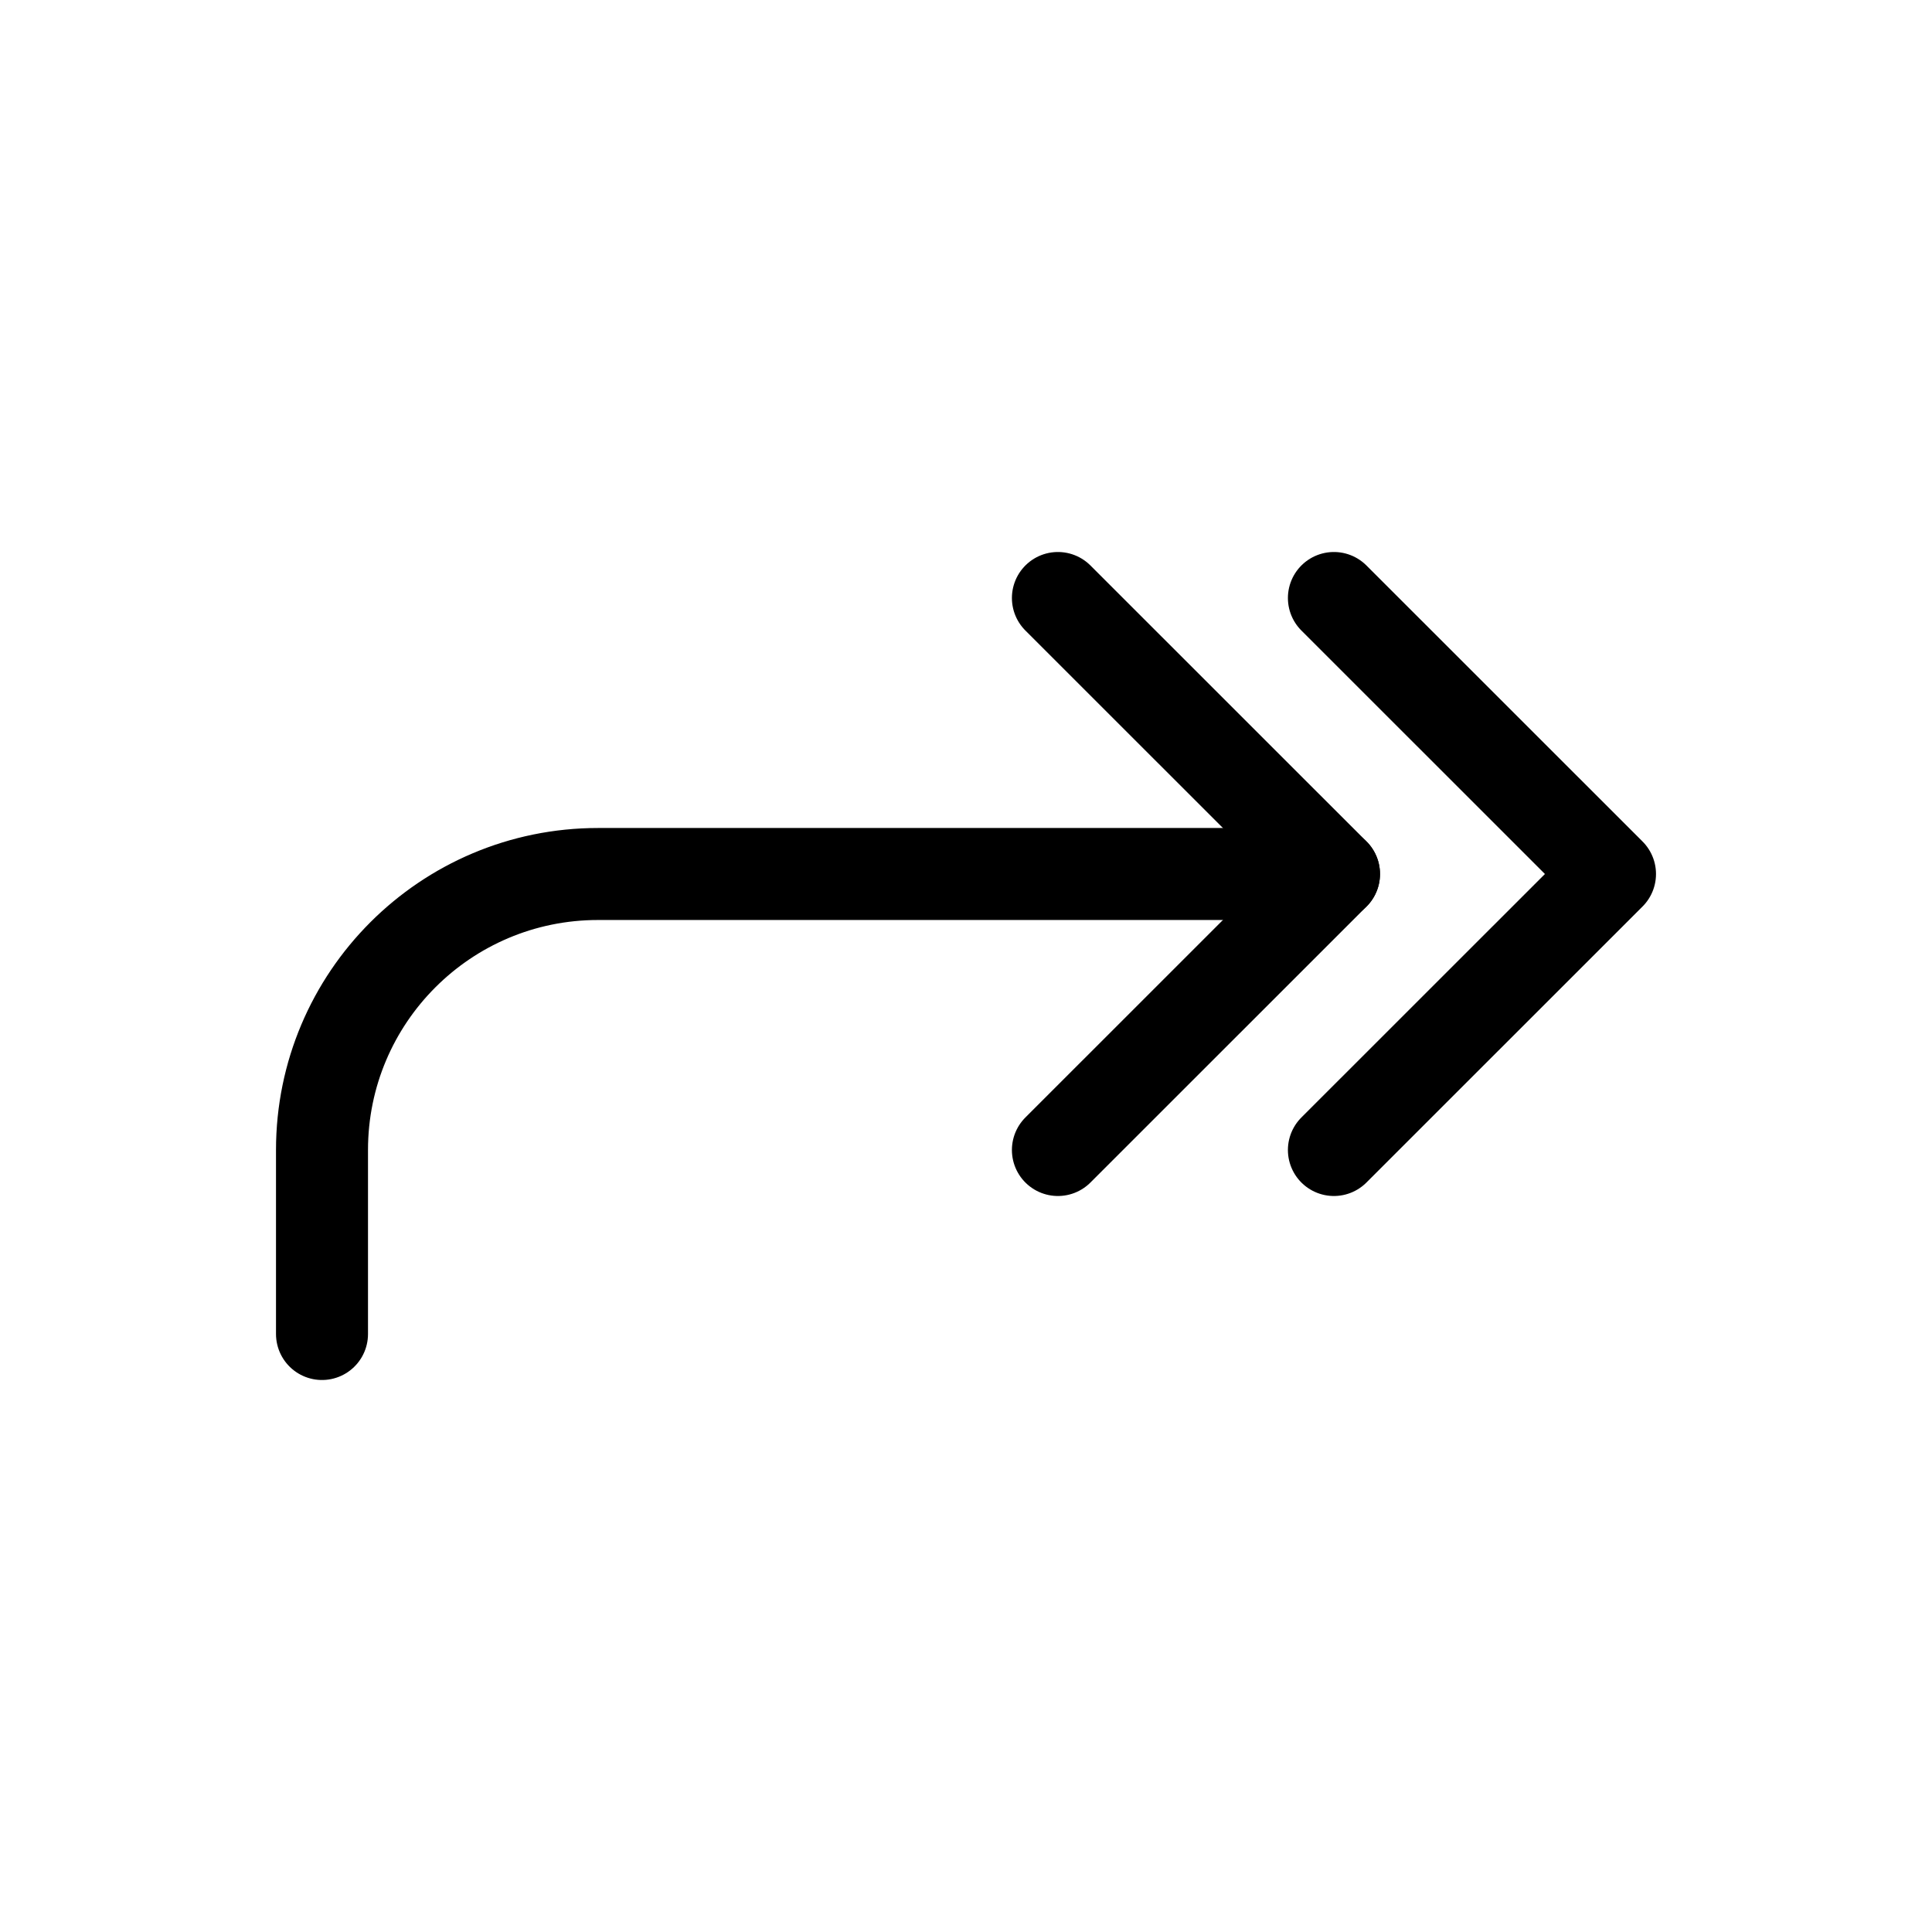
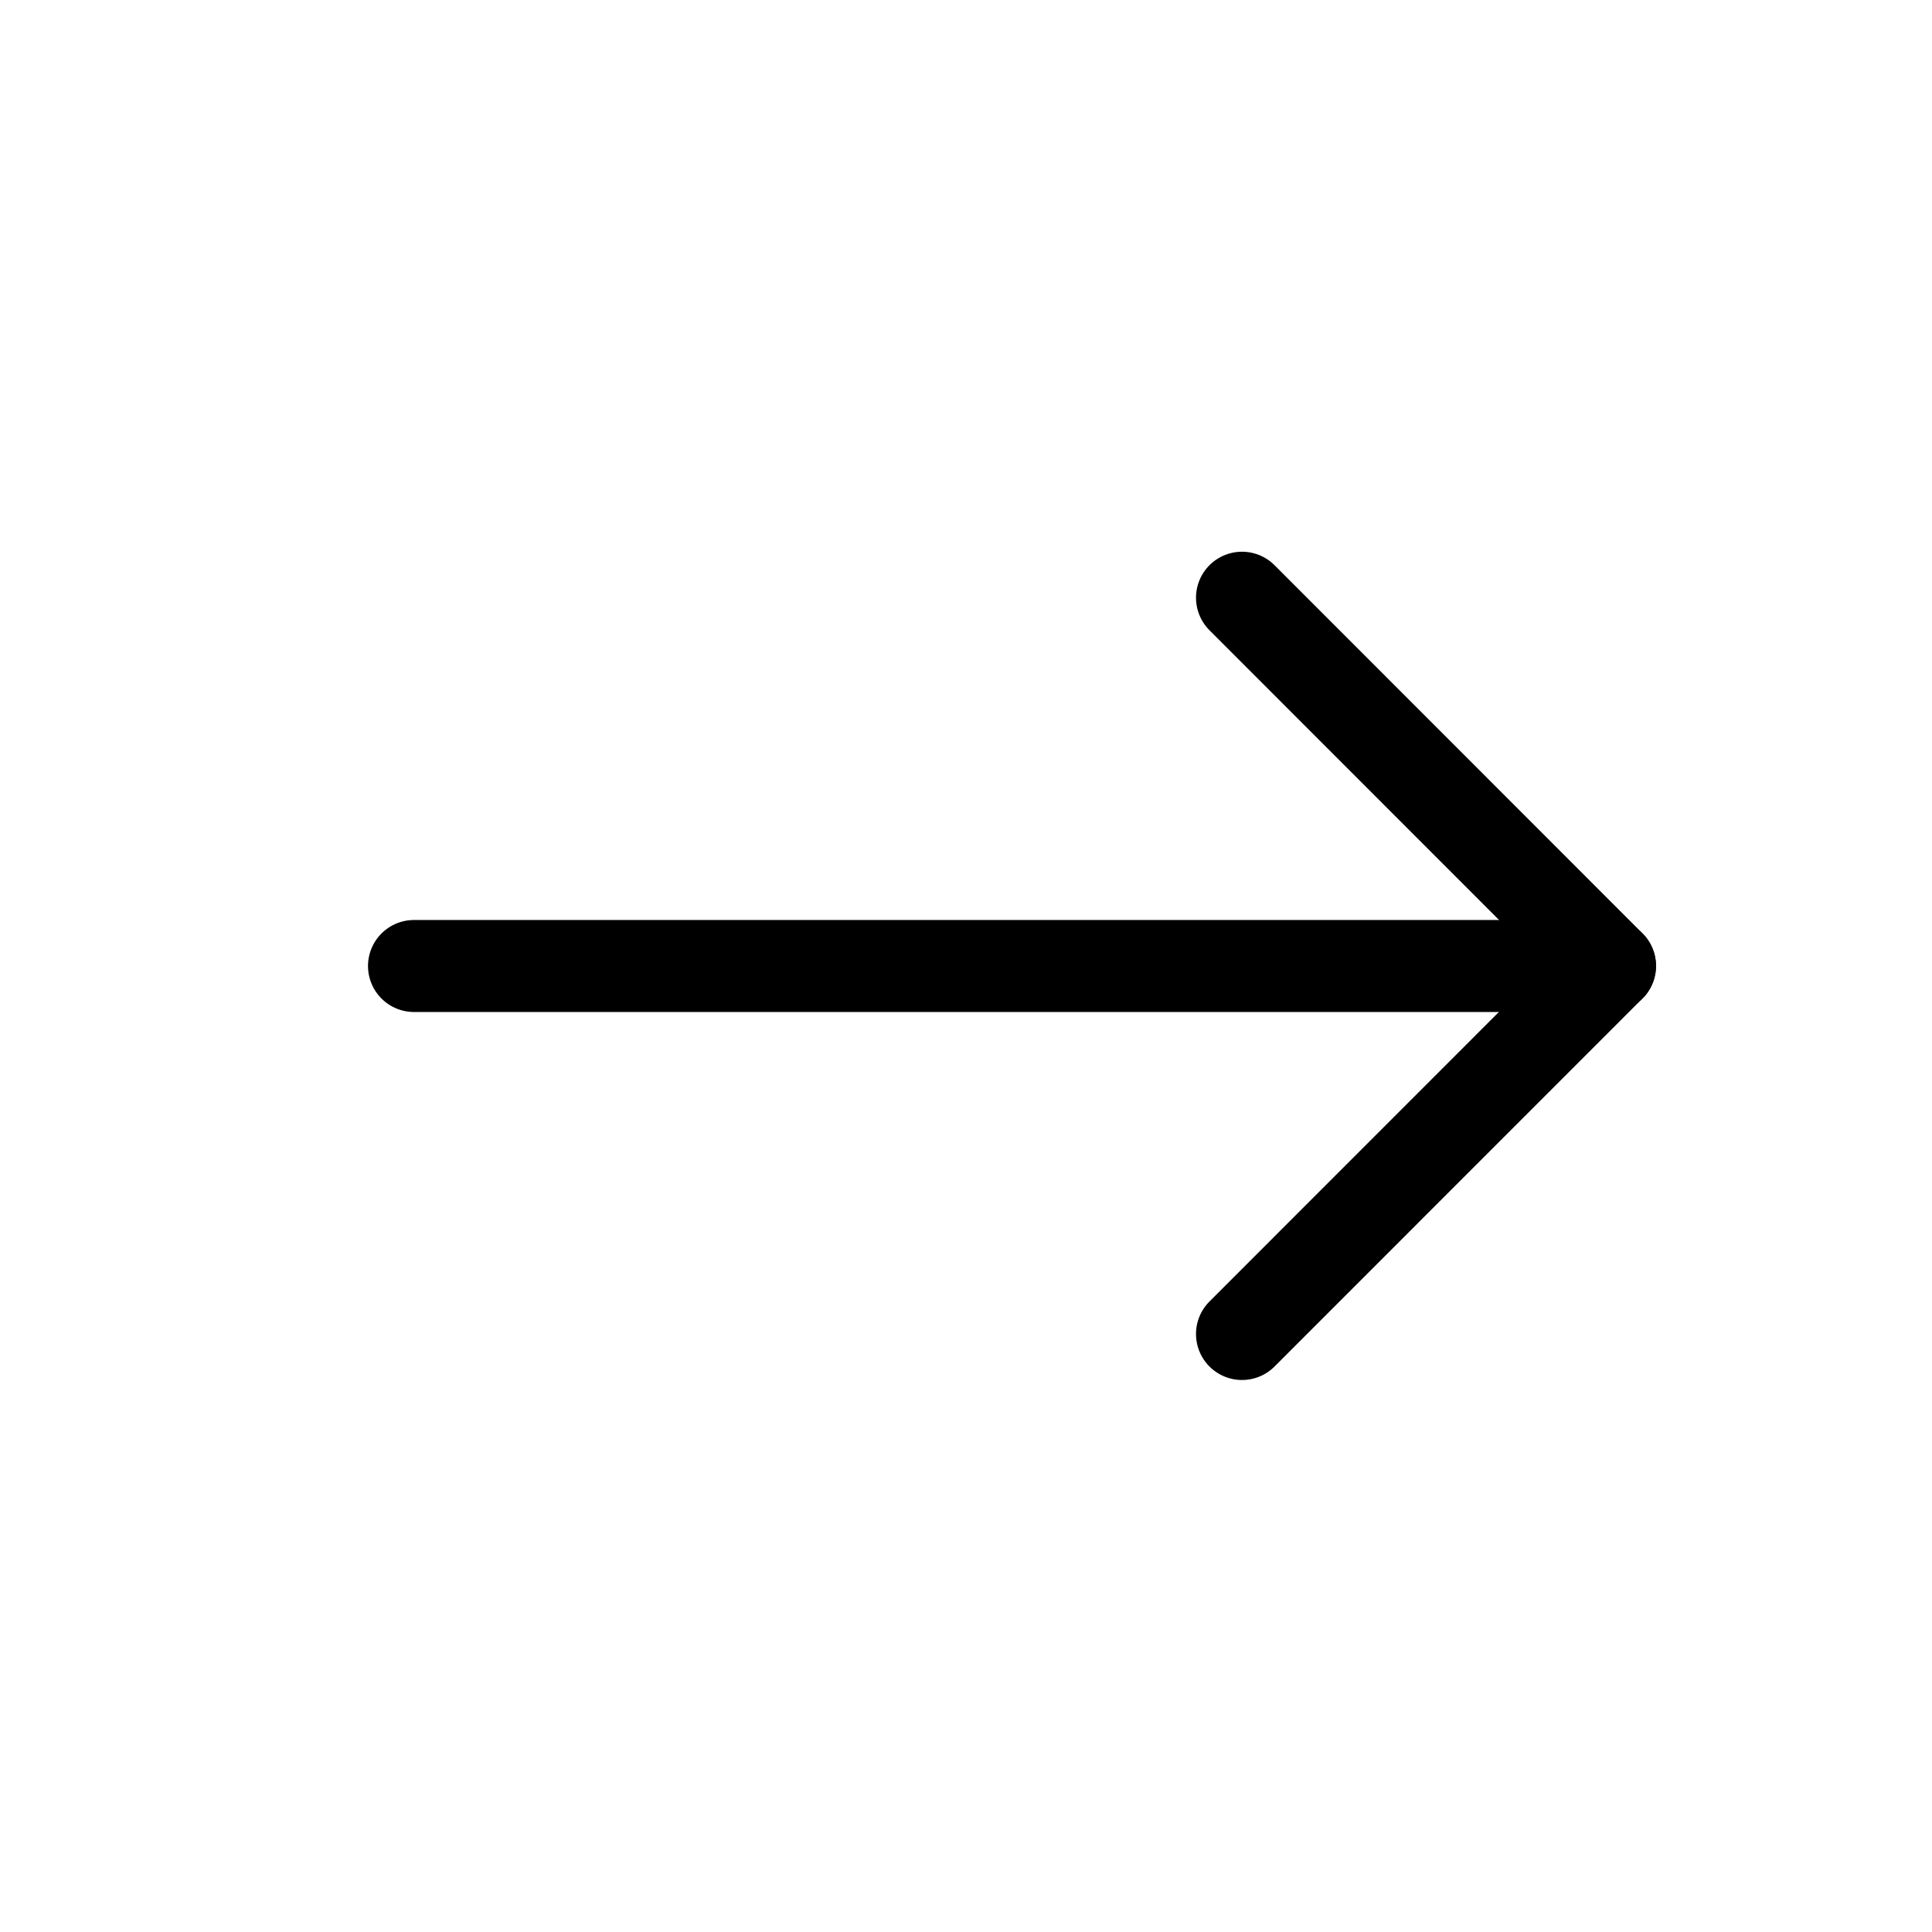
<svg xmlns="http://www.w3.org/2000/svg" height="21" viewBox="0 0 21 21" width="21">
-   <g fill="none" fill-rule="evenodd" stroke="currentColor" stroke-linecap="round" stroke-linejoin="round" transform="translate(3.5 6.5)">
-     <path d="m0 8v-2c0-1.657 1.343-3 3-3h8" />
-     <path d="m7.999 6 3.001-3-3.001-3" />
-     <path d="m10.999 6 3.001-3-3.001-3" />
+   <g fill="none" fill-rule="evenodd" stroke="currentColor" stroke-linecap="round" stroke-linejoin="round" transform="translate(4 6)">
+     <path d="m9.5.497 4 4.002-4 4.001" />
+     <path d="m.5 4.5h13" />
  </g>
</svg>
